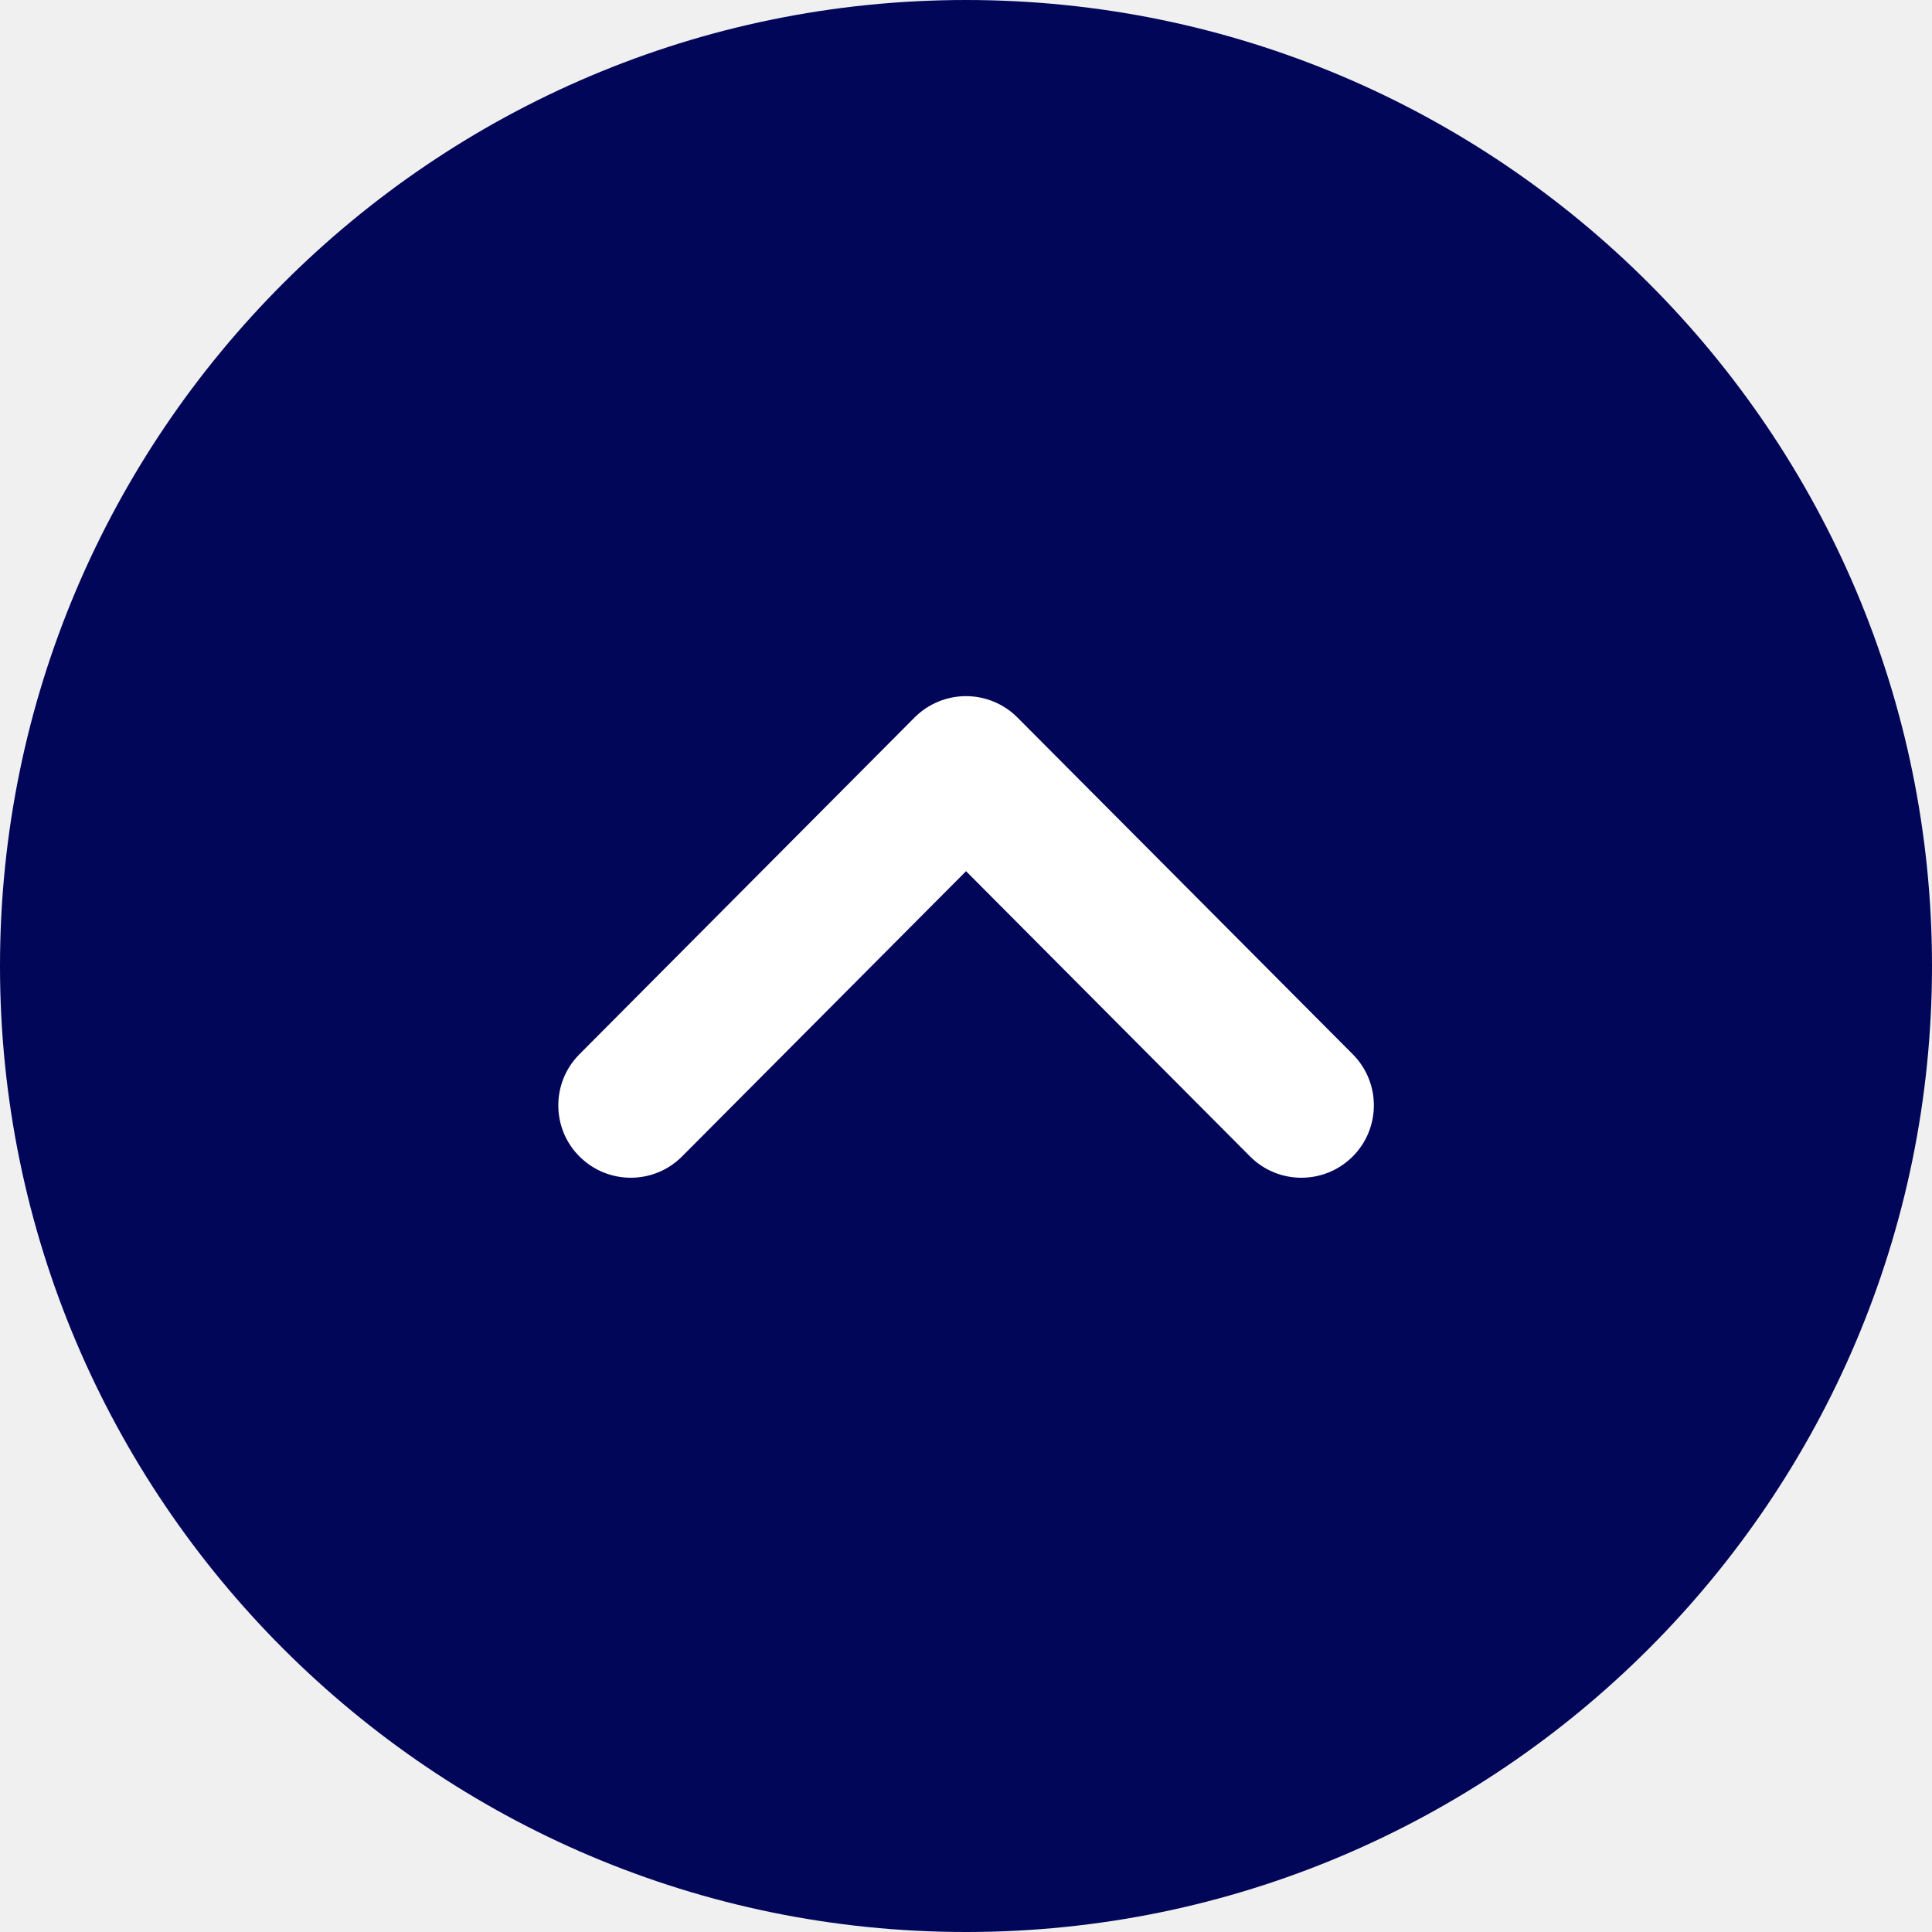
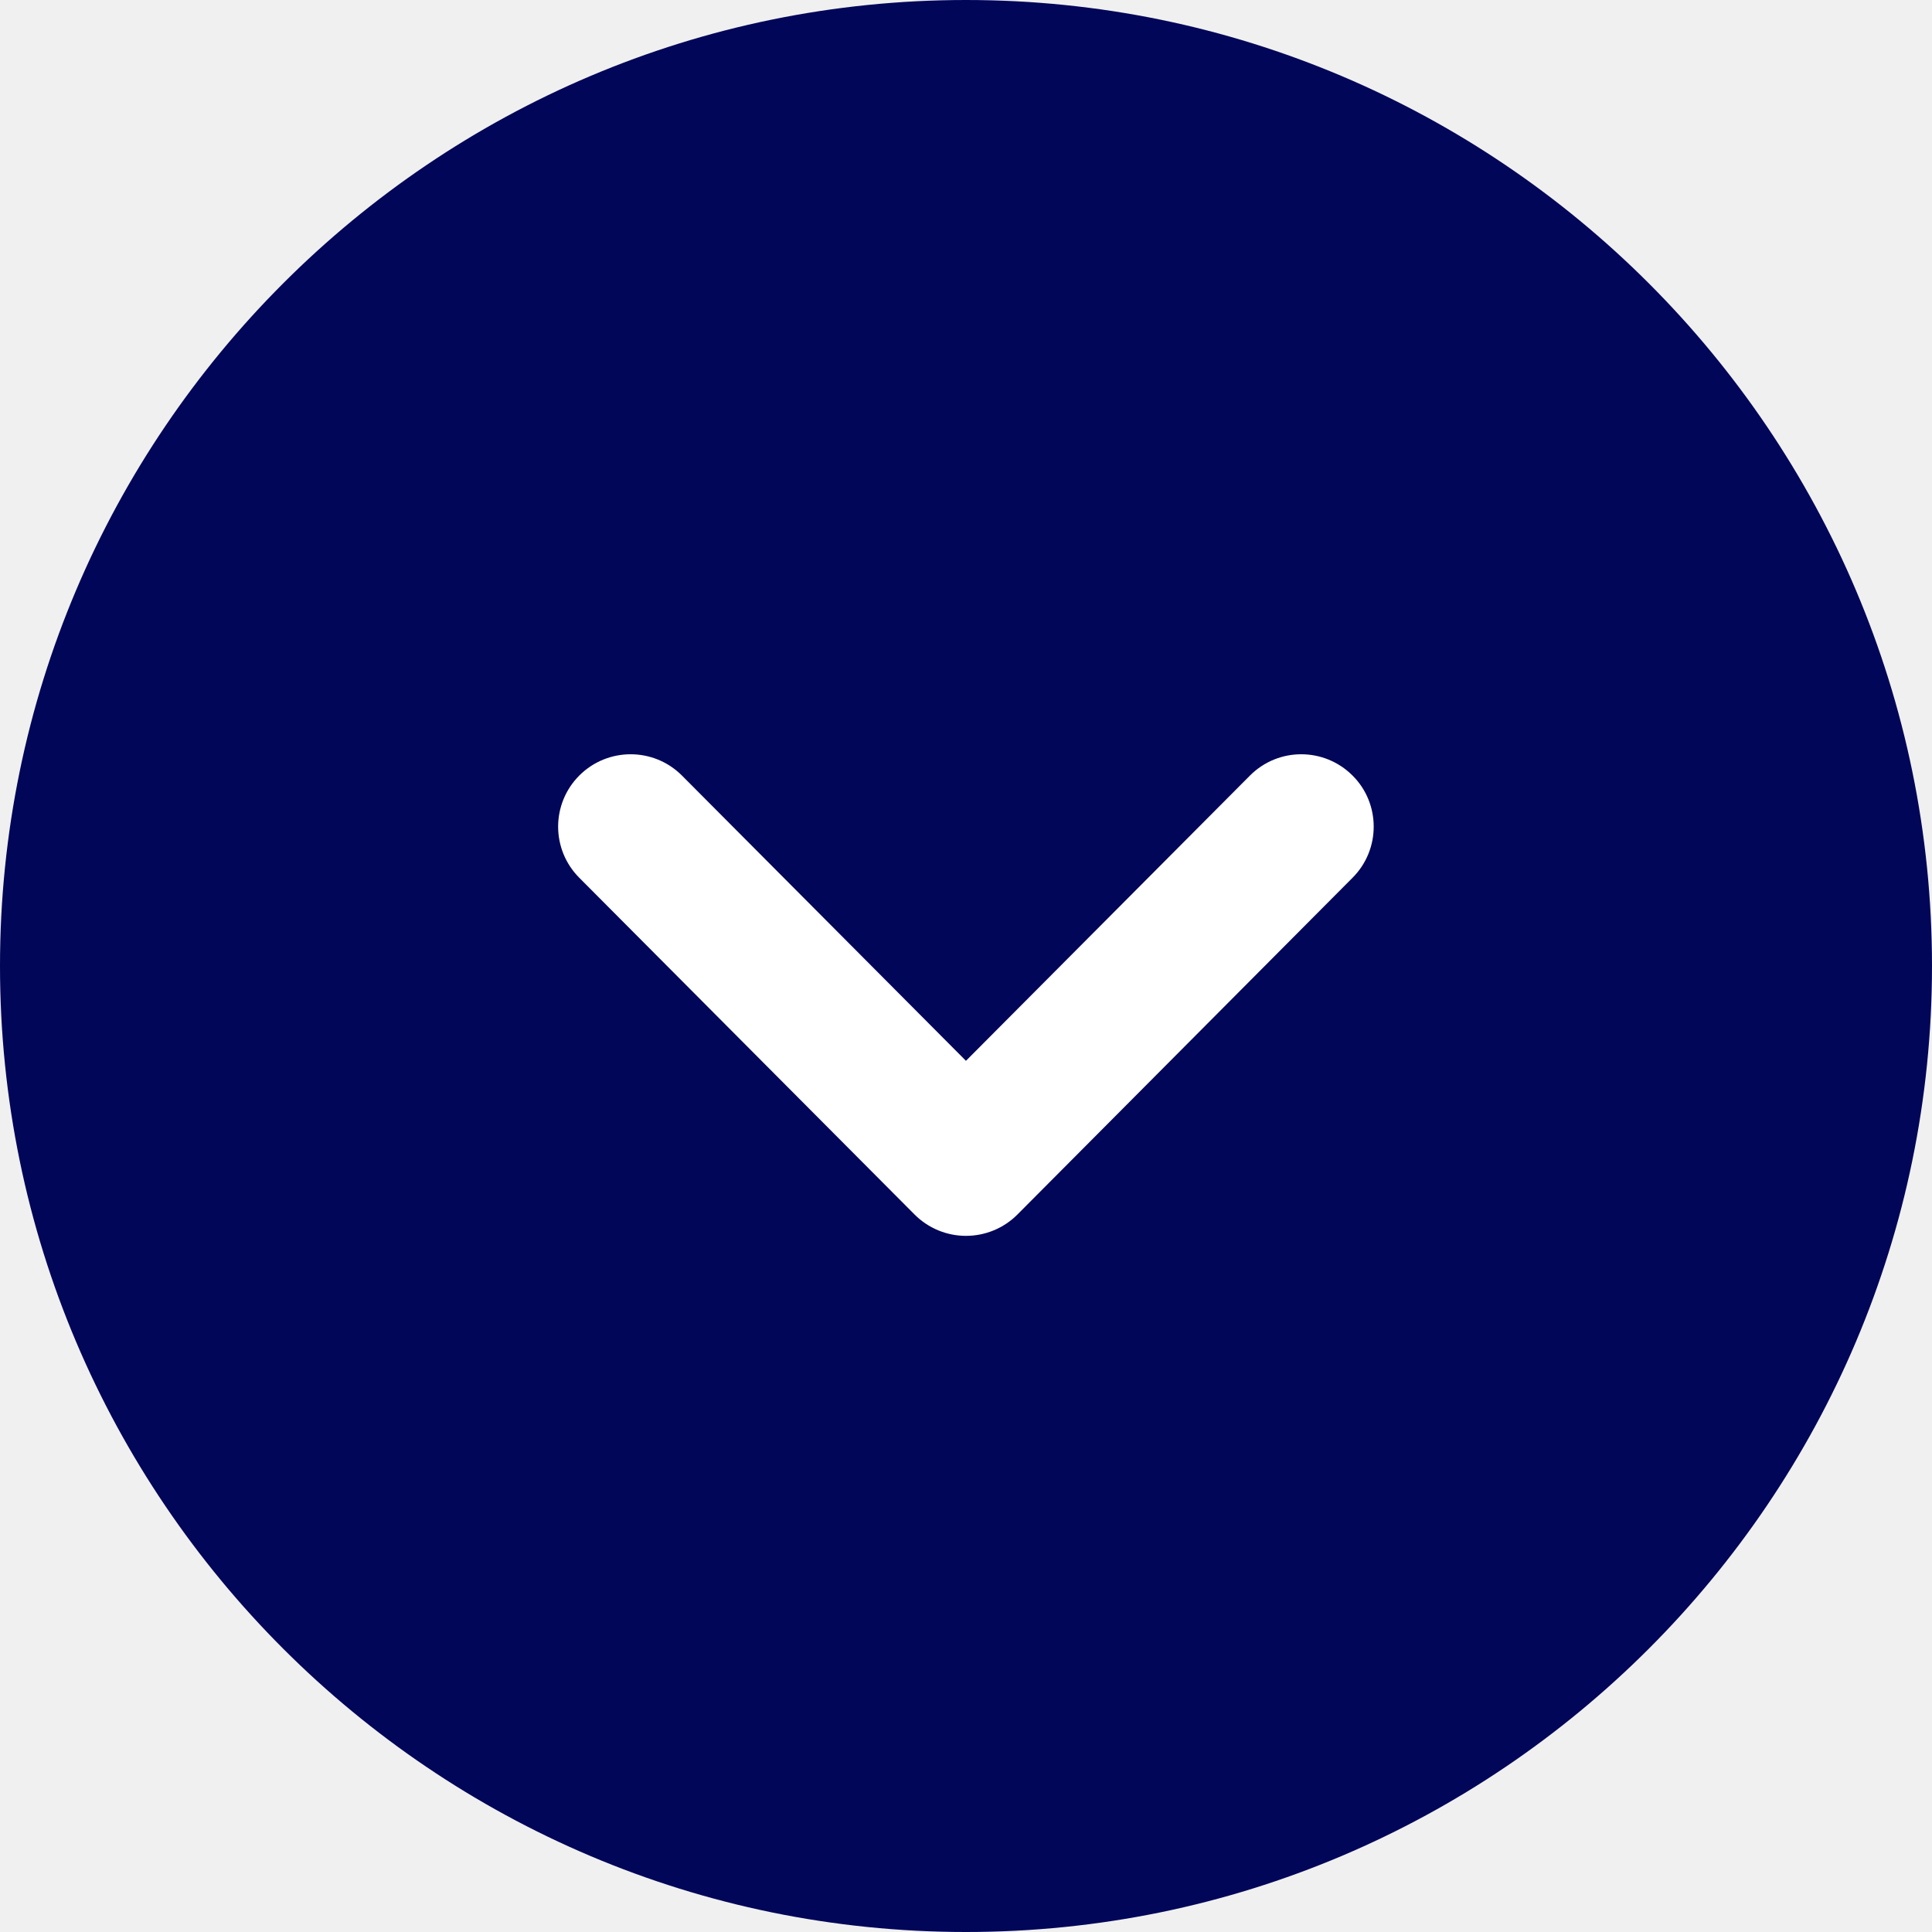
<svg xmlns="http://www.w3.org/2000/svg" width="40" height="40" viewBox="0 0 40 40" fill="none">
-   <path d="M5.56315e-06 20C6.52743e-06 8.97 8.972 -2.71255e-06 20 -1.74846e-06C31.028 -7.84357e-07 40 8.97 40 20C40 31.028 31.028 40 20 40C8.972 40 4.59905e-06 31.028 5.56315e-06 20Z" fill="#010659" />
-   <path d="M11.559 22.885C11.559 22.503 11.705 22.119 11.997 21.827L18.937 14.853C19.219 14.571 19.601 14.413 20.001 14.413C20.399 14.413 20.781 14.571 21.063 14.853L28.007 21.827C28.591 22.413 28.591 23.361 28.003 23.947C27.415 24.531 26.465 24.529 25.881 23.943L20.001 18.037L14.121 23.943C13.537 24.529 12.589 24.531 12.001 23.947C11.705 23.655 11.559 23.269 11.559 22.885Z" fill="white" />
+   <path d="M40 20C40 31.03 31.028 40 20 40C8.972 40 0 31.03 0 20C0 8.972 8.972 0 20 0C31.028 0 40 8.972 40 20Z" fill="#010659" />
+   <path d="M28.441 17.115C28.441 17.497 28.295 17.881 28.003 18.173L21.063 25.147C20.781 25.429 20.399 25.587 19.999 25.587C19.601 25.587 19.219 25.429 18.937 25.147L11.993 18.173C11.409 17.587 11.409 16.639 11.997 16.053C12.585 15.469 13.535 15.471 14.119 16.057L19.999 21.963L25.879 16.057C26.463 15.471 27.411 15.469 27.999 16.053C28.295 16.345 28.441 16.731 28.441 17.115Z" fill="white" />
</svg>
